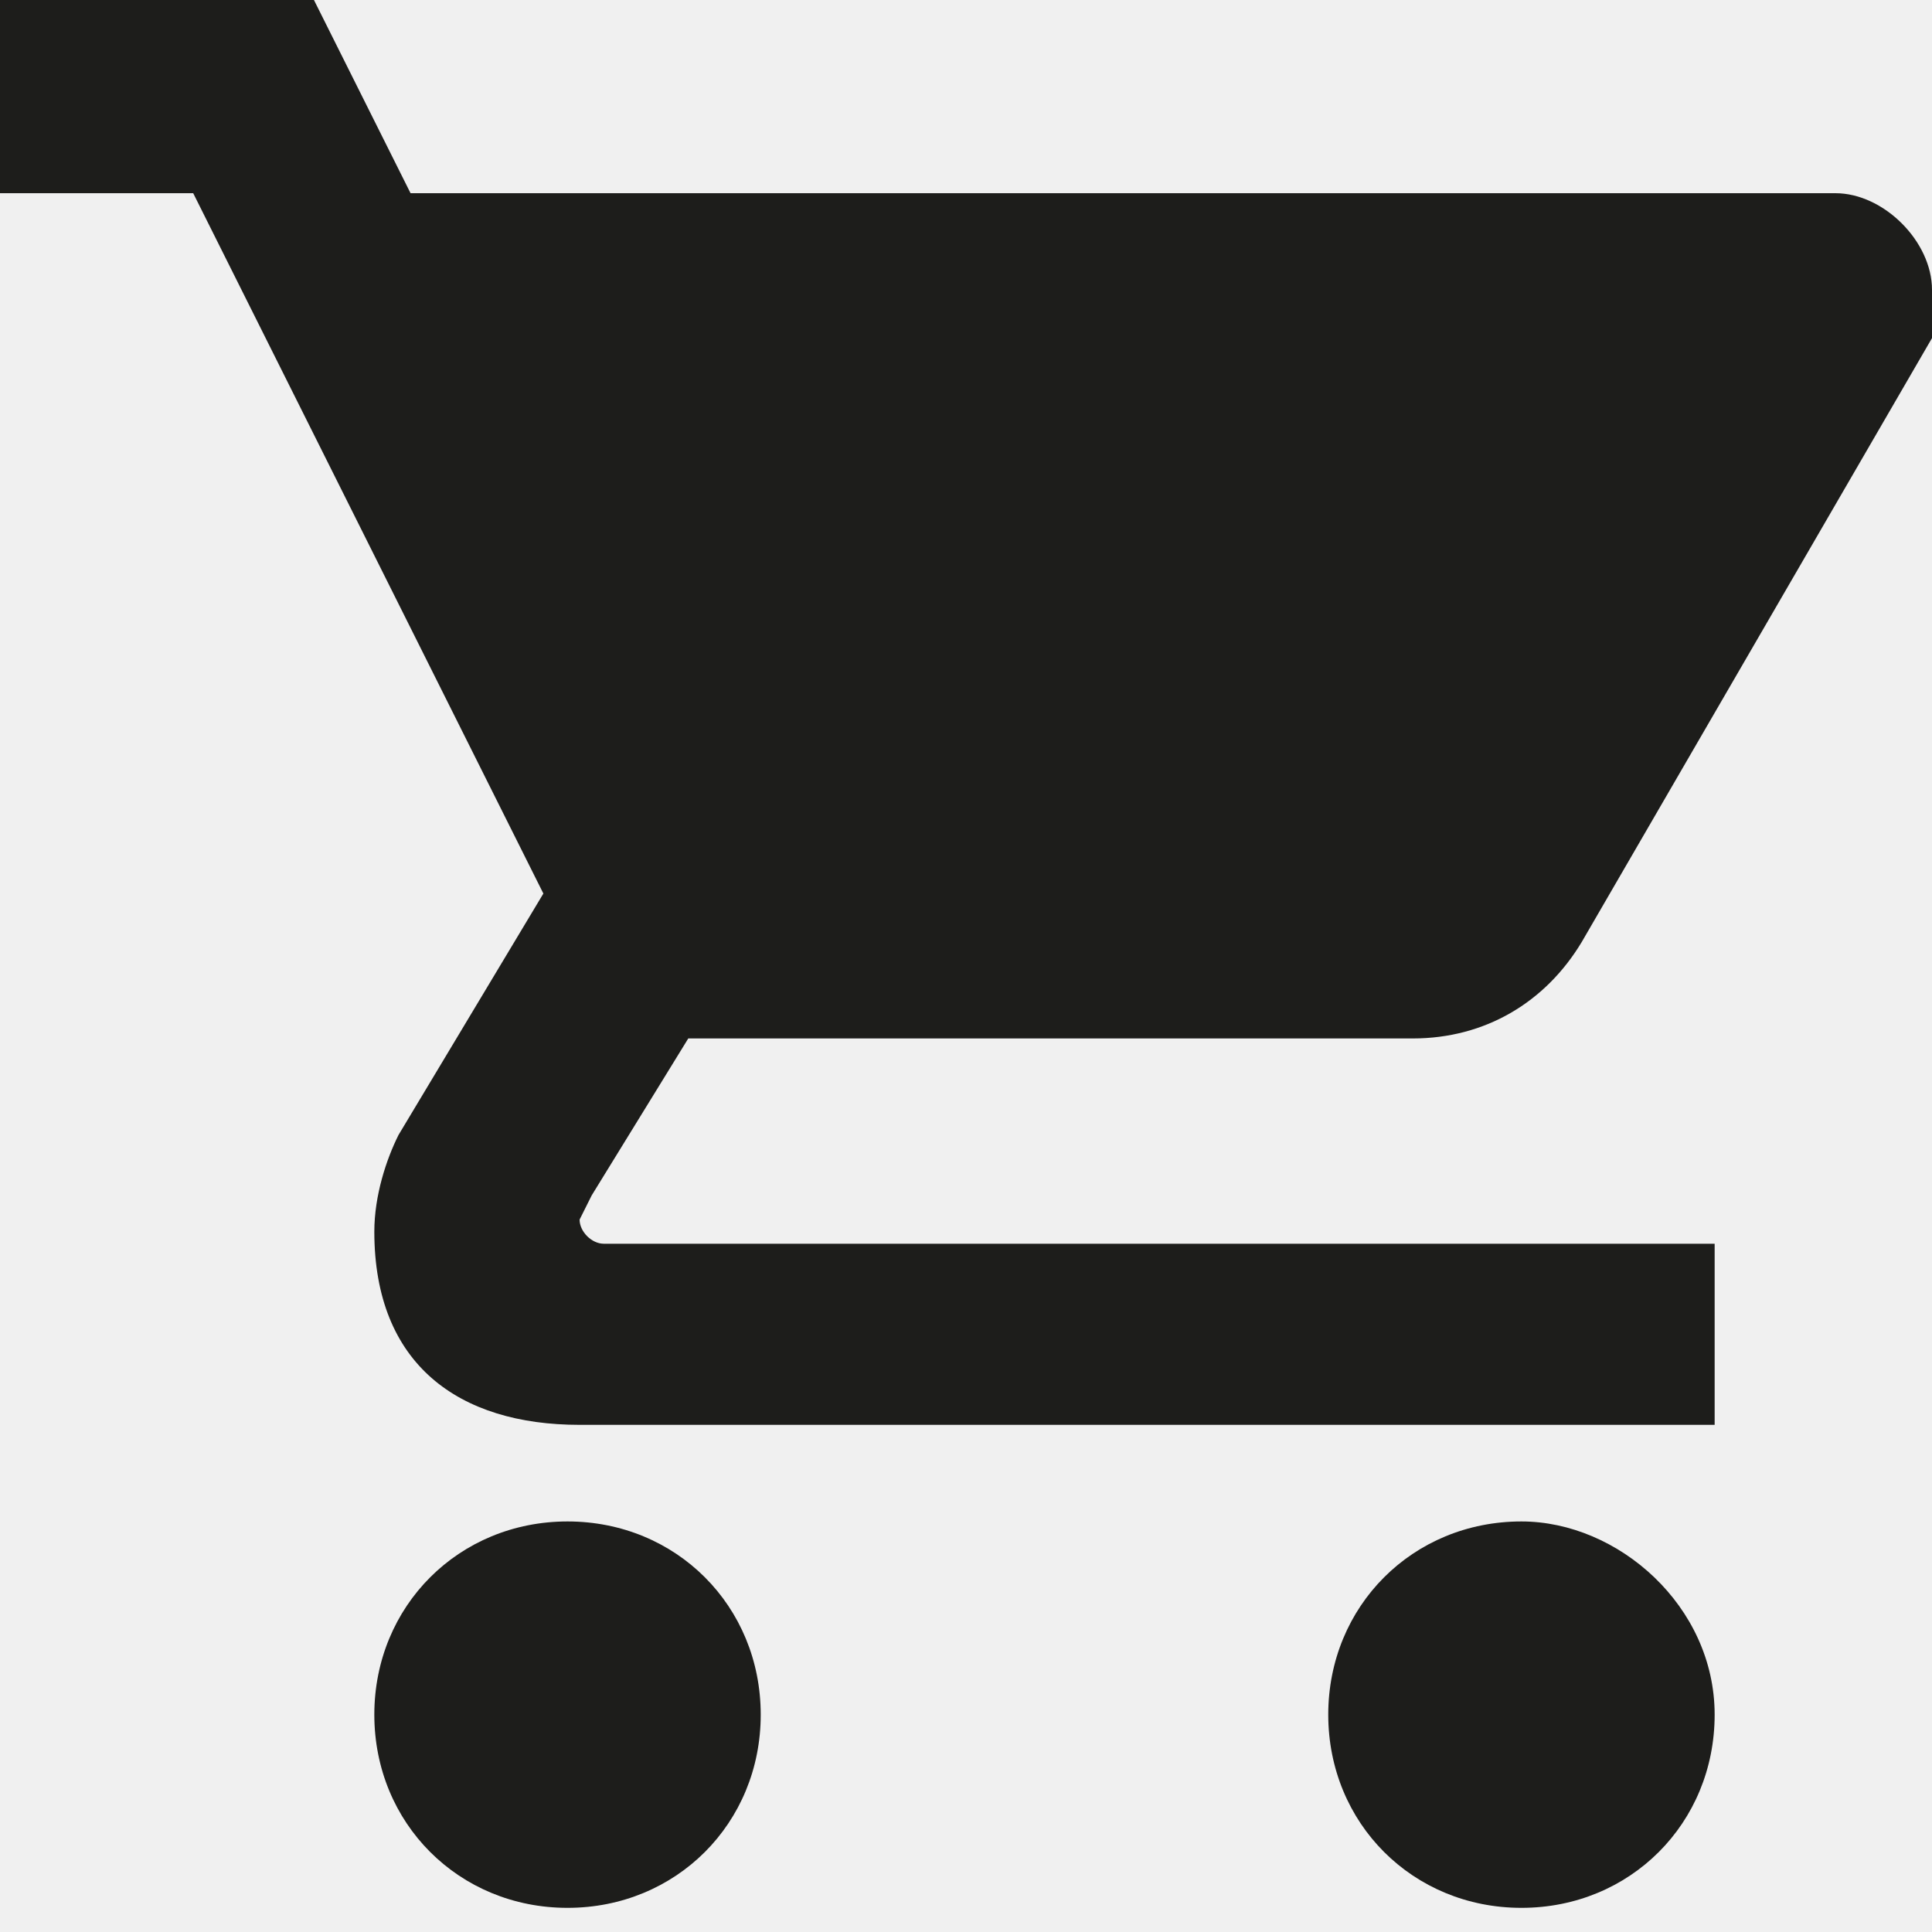
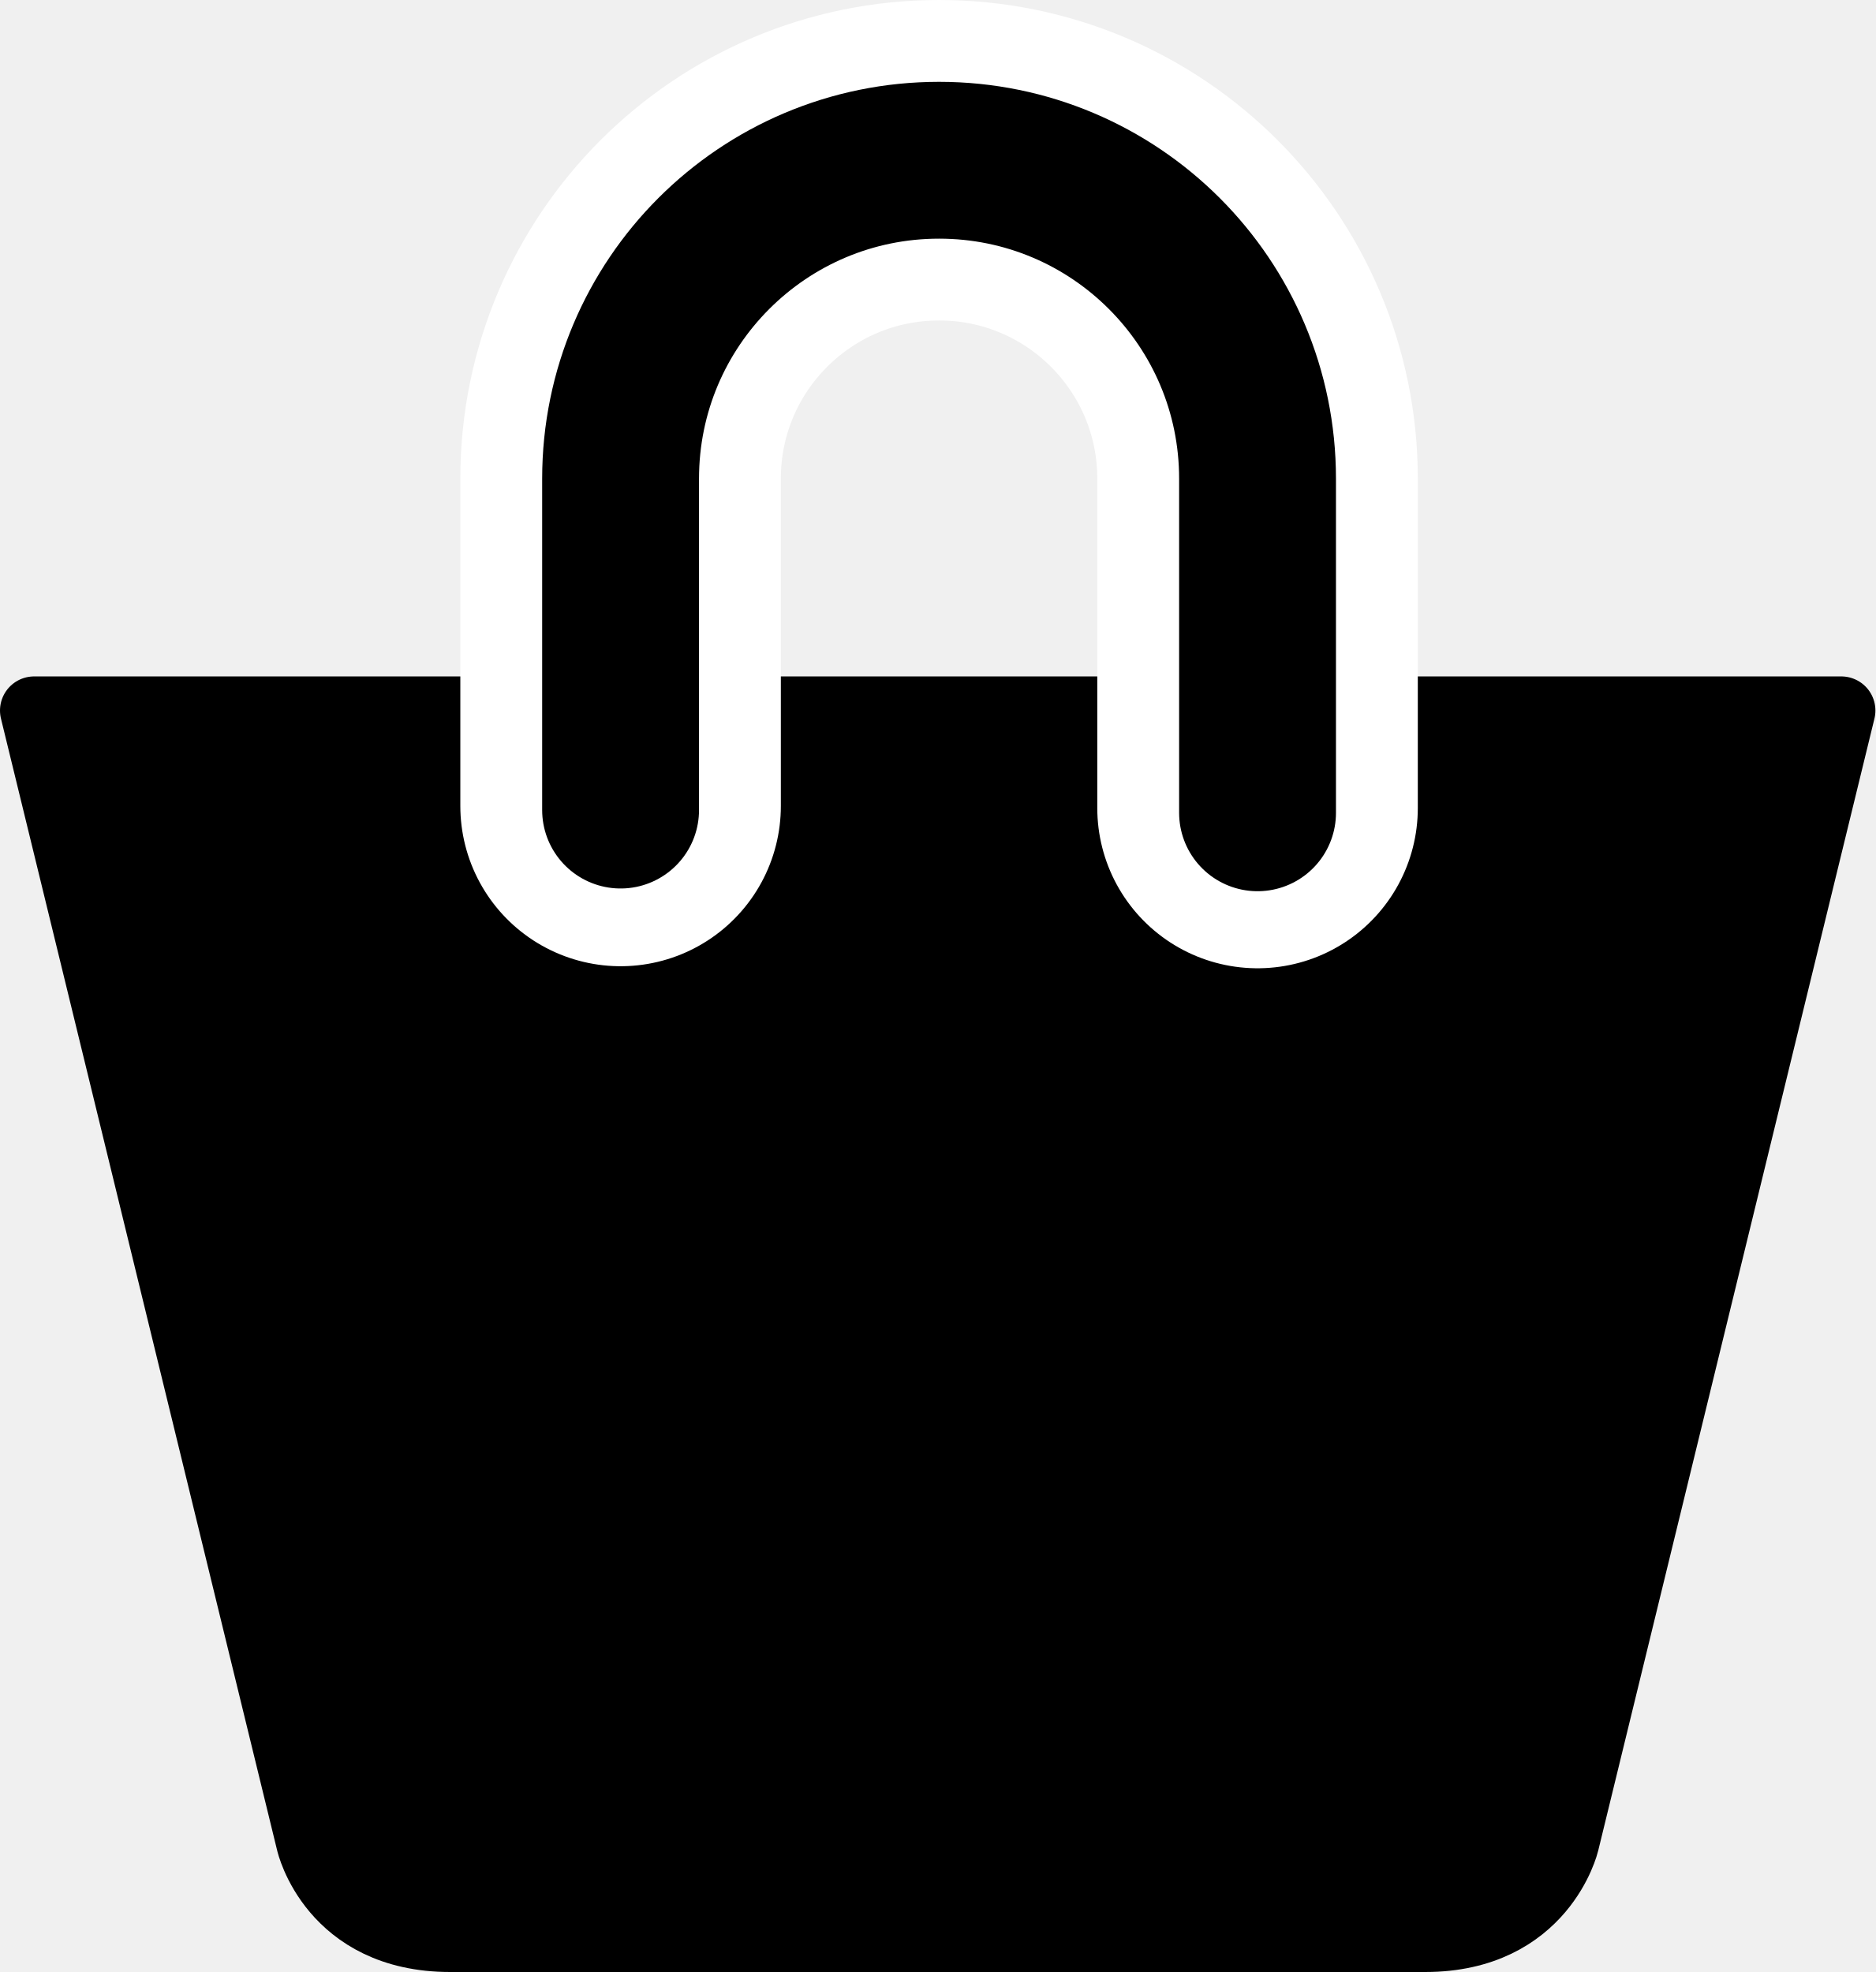
- <svg xmlns="http://www.w3.org/2000/svg" version="1.1" id="Layer_1" x="0px" y="0px" width="16px" height="16px" viewBox="0 0 16 16" style="enable-background:new 0 0 16 16;" xml:space="preserve">
+ <svg xmlns="http://www.w3.org/2000/svg" version="1.1" x="0px" y="0px" width="275px" height="289.2px" viewBox="0 0 275 289.2" style="enable-background:new 0 0 275 289.2;" xml:space="preserve">
  <style type="text/css">
- 	.st0{fill:#1D1D1B;}
+ 	.st0{stroke:#000000;stroke-width:10;stroke-linecap:round;stroke-linejoin:round;stroke-miterlimit:10;}
+ 	.st1{fill:none;stroke:#FFFFFF;stroke-width:47;stroke-linecap:round;stroke-linejoin:round;stroke-miterlimit:10;}
+ 	.st2{fill:none;stroke:#000000;stroke-width:23;stroke-linecap:round;stroke-linejoin:round;stroke-miterlimit:10;}
</style>
-   <g>
-     <path class="st0" d="M4.7,12.6c-0.9,0-1.6,0.7-1.6,1.6c0,0.9,0.7,1.6,1.6,1.6s1.6-0.7,1.6-1.6C6.3,13.3,5.6,12.6,4.7,12.6z M0,0   v1.6h1.6l2.9,5.8l-1.2,2c-0.1,0.2-0.2,0.5-0.2,0.8c0,1.1,0.7,1.6,1.7,1.6h9.4v-1.5H5c-0.1,0-0.2-0.1-0.2-0.2l0.1-0.2l0.8-1.3h6   c0.6,0,1.1-0.3,1.4-0.8l2.9-5c0-0.1,0-0.3,0-0.4c0-0.4-0.4-0.8-0.8-0.8H3.4L2.6,0H0z M12.6,12.6c-0.9,0-1.6,0.7-1.6,1.6   c0,0.9,0.7,1.6,1.6,1.6c0.9,0,1.6-0.7,1.6-1.6C14.2,13.3,13.4,12.6,12.6,12.6z" />
+   <g id="Lager_1">
+ </g>
+   <g id="Lager_2">
+     <path class="st0" d="M5,104.2l40.5,166c0,0,3.2,14,20.5,14c6.4,0,136.6,0,143,0c17.2,0,20.5-14,20.5-14l40.5-166H5z" />
+     <path class="st1" d="M91,118.2v-48c0-25.8,20.9-46.7,46.7-46.7s46.7,20.9,46.7,46.7v48.3" />
+     <path class="st2" d="M91,118.8V70.2c0-25.8,20.9-46.7,46.7-46.7s46.7,20.9,46.7,46.7v49" />
  </g>
</svg>
